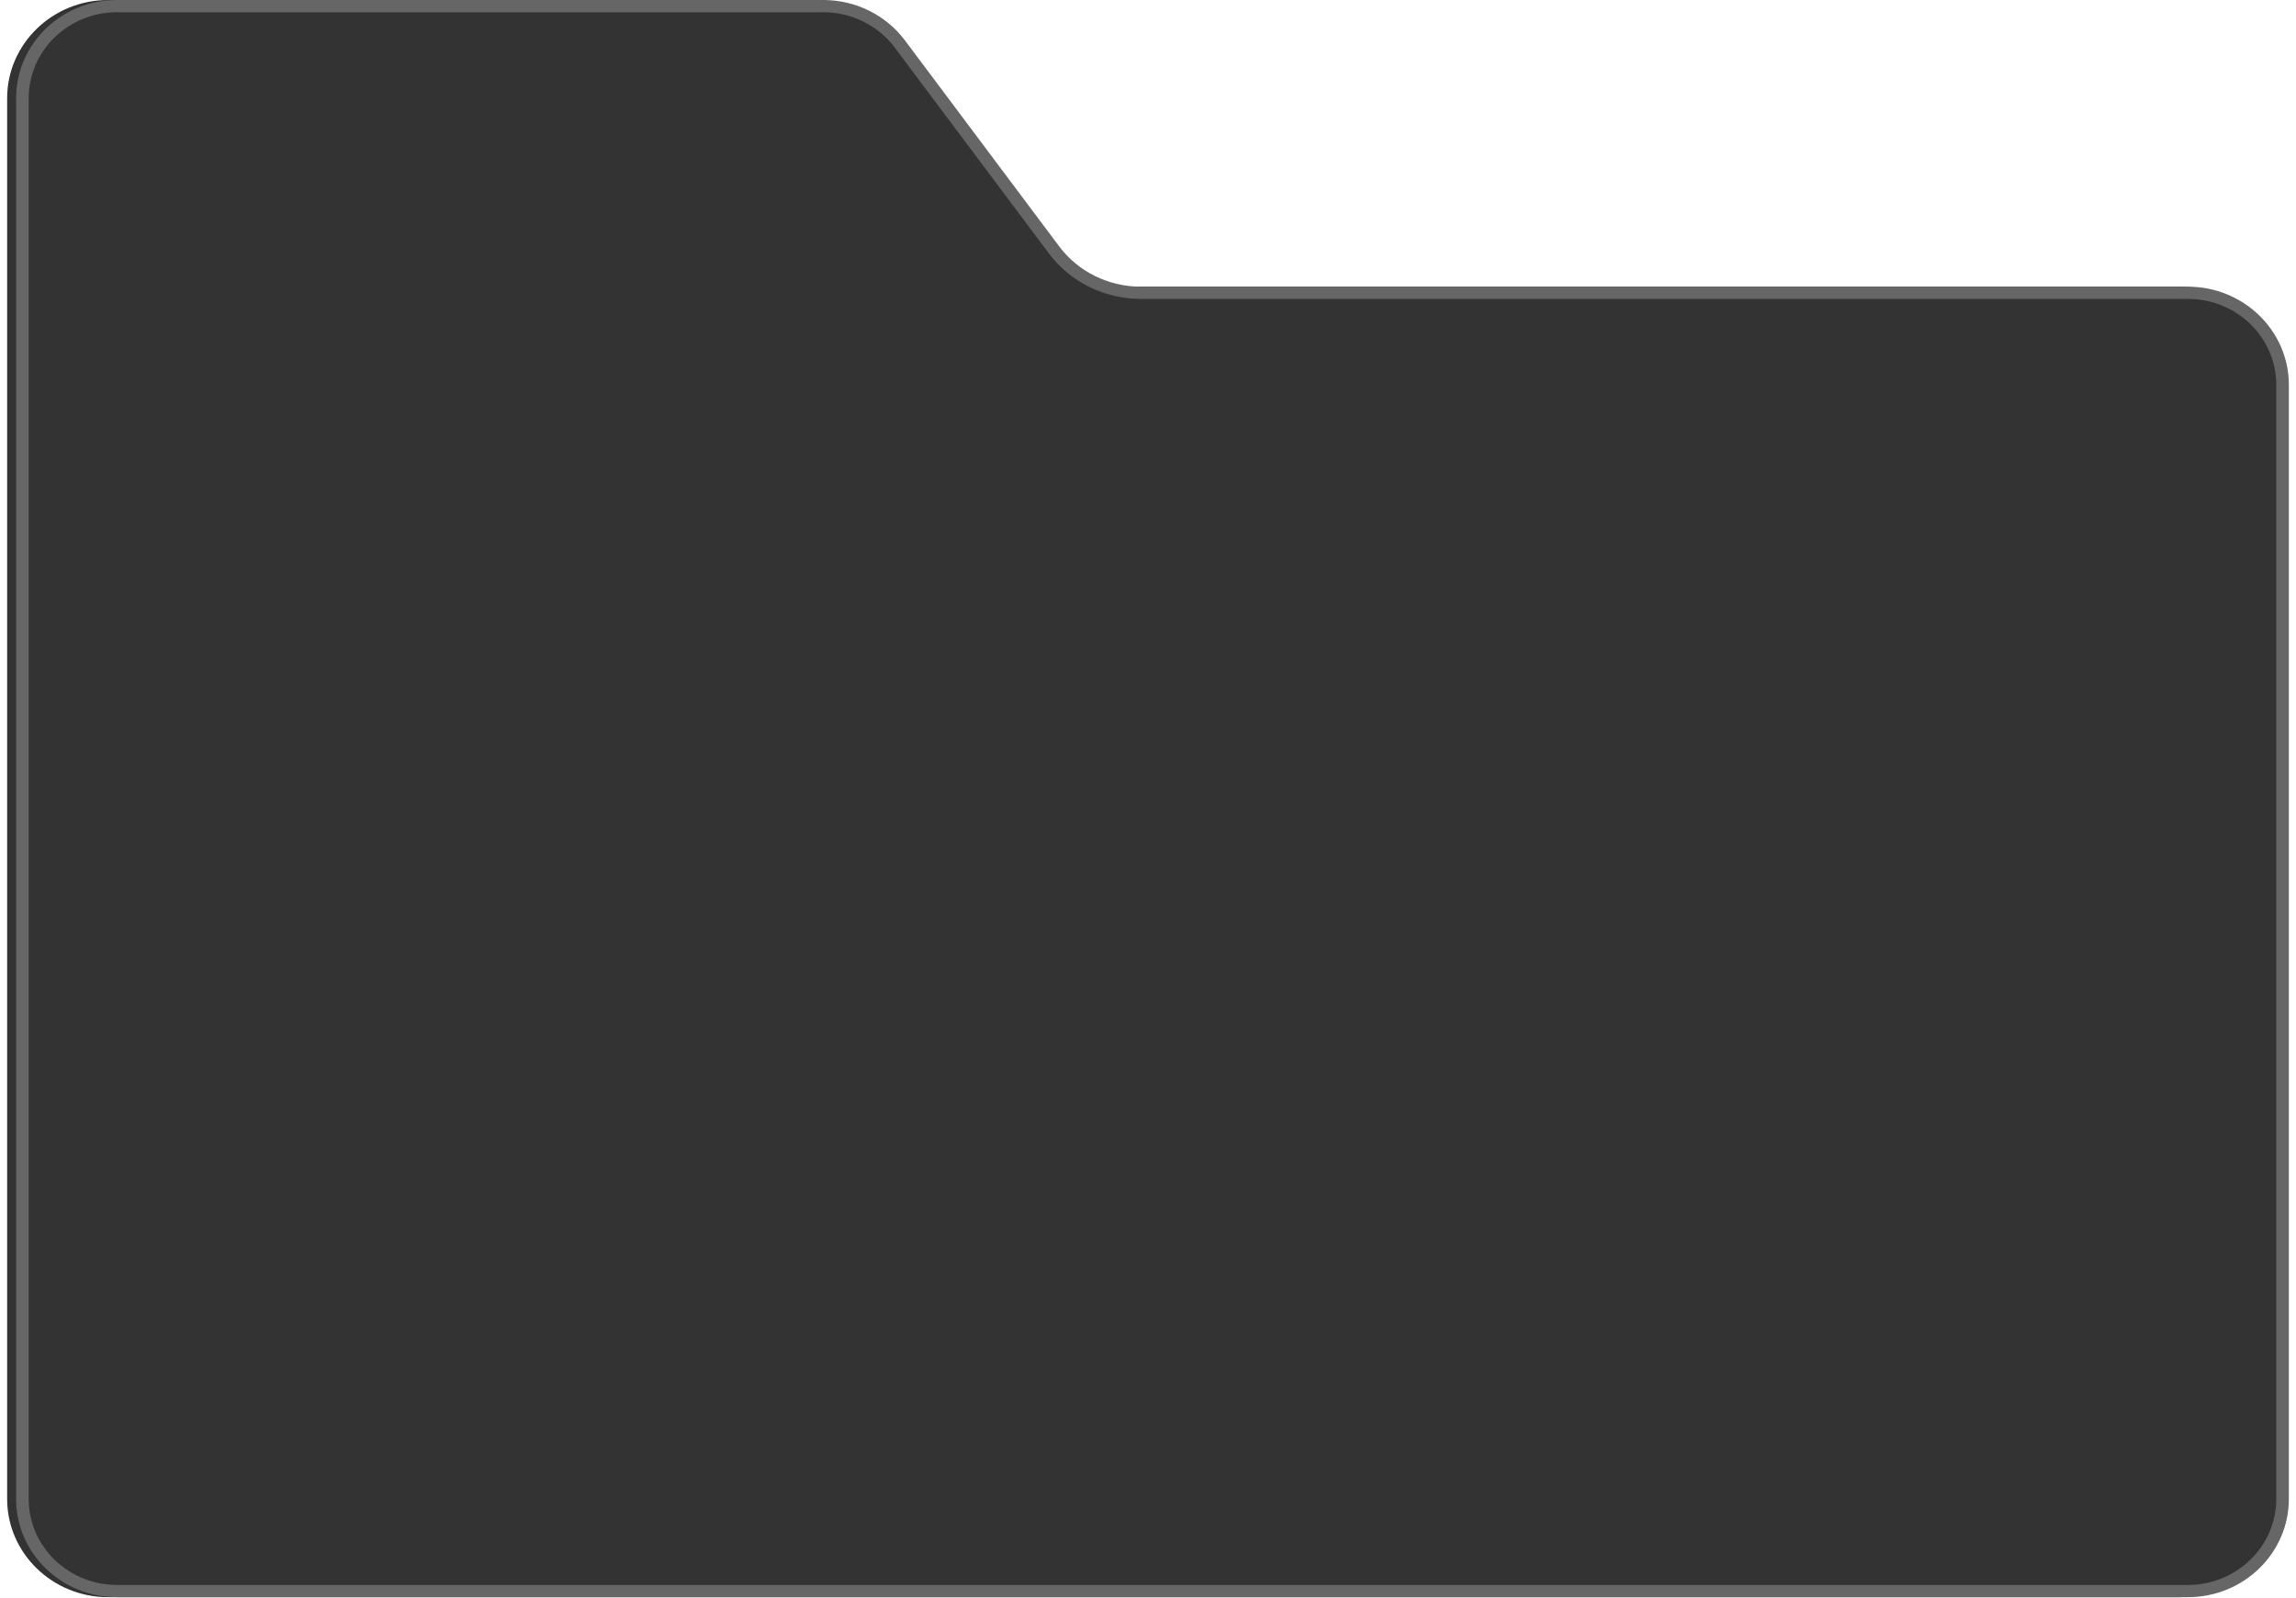
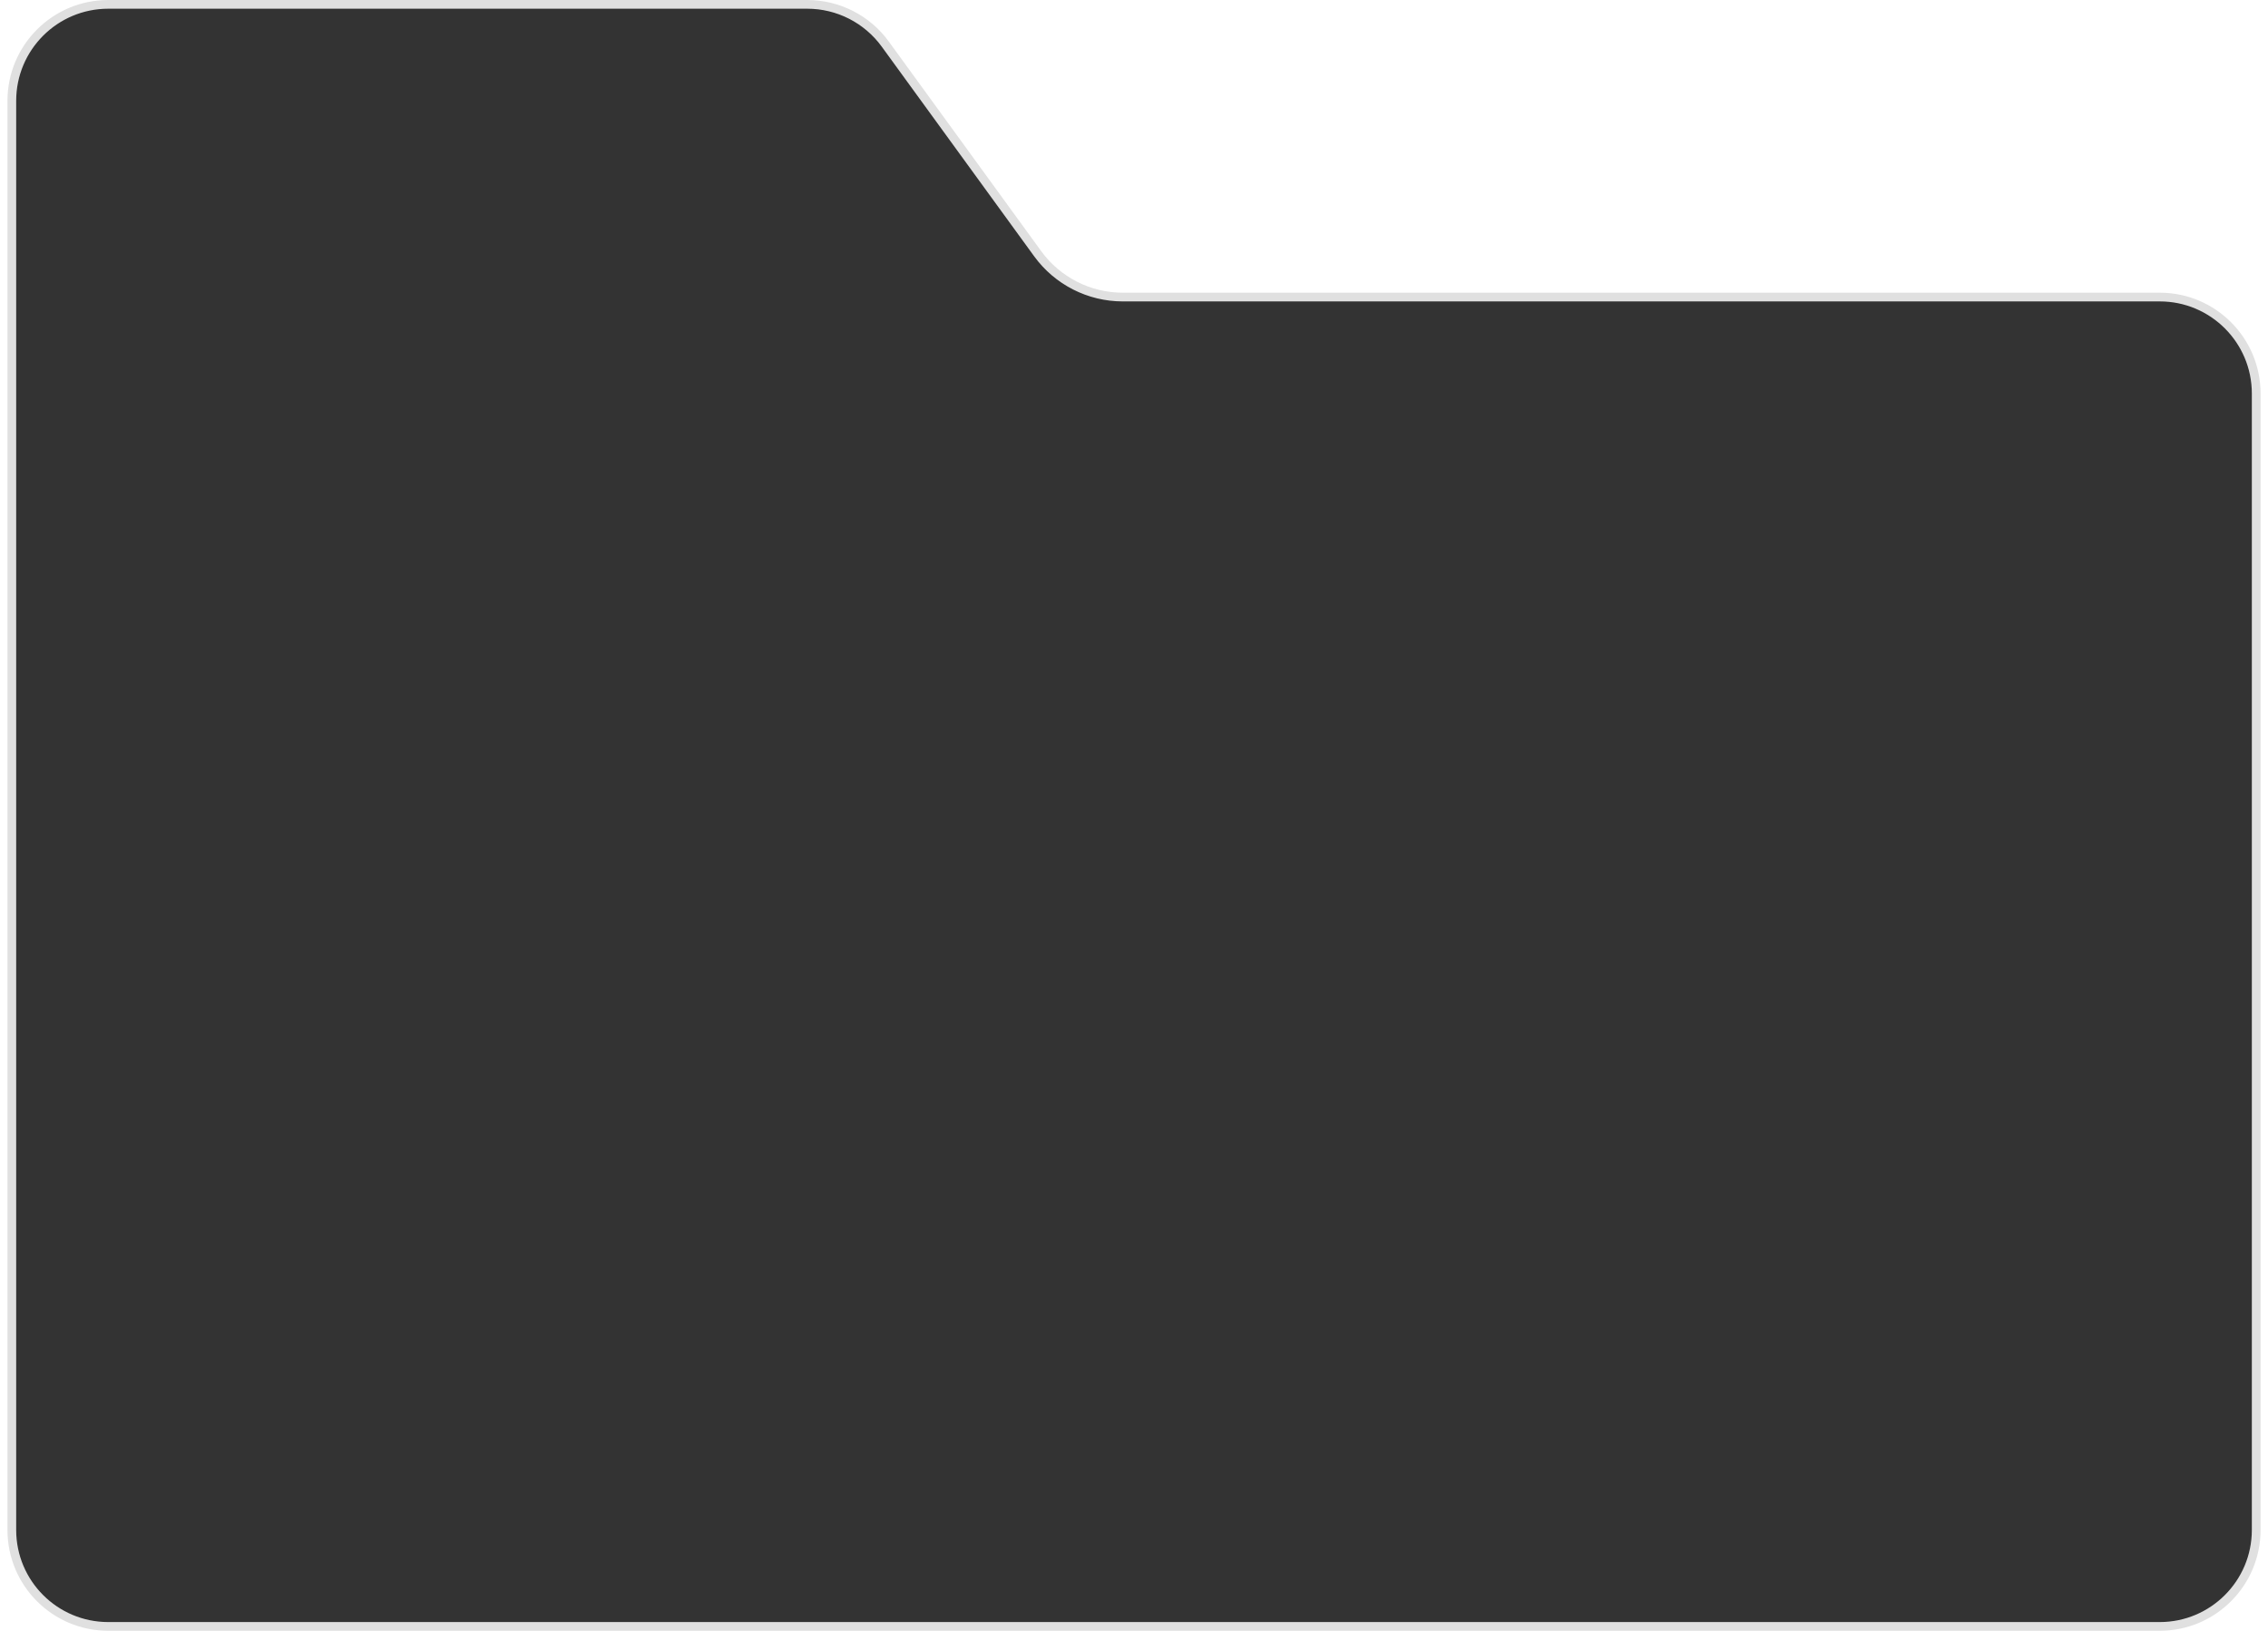
- <svg xmlns="http://www.w3.org/2000/svg" width="92" height="64" viewBox="0 0 92 64" fill="none">
-   <path d="M0.286 3.938C0.286 1.763 2.098 -0 4.333 -0H32.631C33.925 -0 35.14 0.601 35.902 1.619L42.078 9.867C42.84 10.885 44.056 11.487 45.35 11.487H87.308C89.543 11.487 91.355 13.25 91.355 15.425V60.061C91.355 62.236 89.543 63.999 87.308 63.999H4.333C2.098 63.999 0.286 62.236 0.286 60.061V3.938Z" fill="#333333" />
-   <path fill-rule="evenodd" clip-rule="evenodd" d="M91.21 60.061V15.425C91.21 13.521 89.624 11.977 87.667 11.977H45.709C44.254 11.977 42.886 11.301 42.03 10.156L35.853 1.908C35.187 1.017 34.122 0.49 32.99 0.49H4.692C2.735 0.49 1.149 2.034 1.149 3.938V60.061C1.149 61.965 2.735 63.509 4.692 63.509H87.667C89.624 63.509 91.21 61.965 91.21 60.061ZM4.692 -0C2.457 -0 0.645 1.763 0.645 3.938V60.061C0.645 62.236 2.457 63.999 4.692 63.999H87.667C89.902 63.999 91.714 62.236 91.714 60.061V15.425C91.714 13.25 89.902 11.487 87.667 11.487H45.709C44.415 11.487 43.199 10.885 42.437 9.867L36.261 1.619C35.499 0.601 34.283 -0 32.99 -0H4.692Z" fill="#666666" />
+ <svg xmlns="http://www.w3.org/2000/svg" width="89" height="64" viewBox="0 0 89 64" fill="none">
+   <path d="M0.464 3.956C0.464 1.866 2.158 0.171 4.249 0.171H31.678C32.89 0.171 34.028 0.751 34.74 1.731L40.721 9.958C41.498 11.026 42.739 11.658 44.059 11.658H84.751C86.842 11.658 88.537 13.353 88.537 15.444V60.044C88.537 62.134 86.842 63.829 84.751 63.829H4.249C2.158 63.829 0.464 62.134 0.464 60.044V3.956Z" fill="#333333" stroke="#E0E0E0" stroke-width="0.342" />
</svg>
